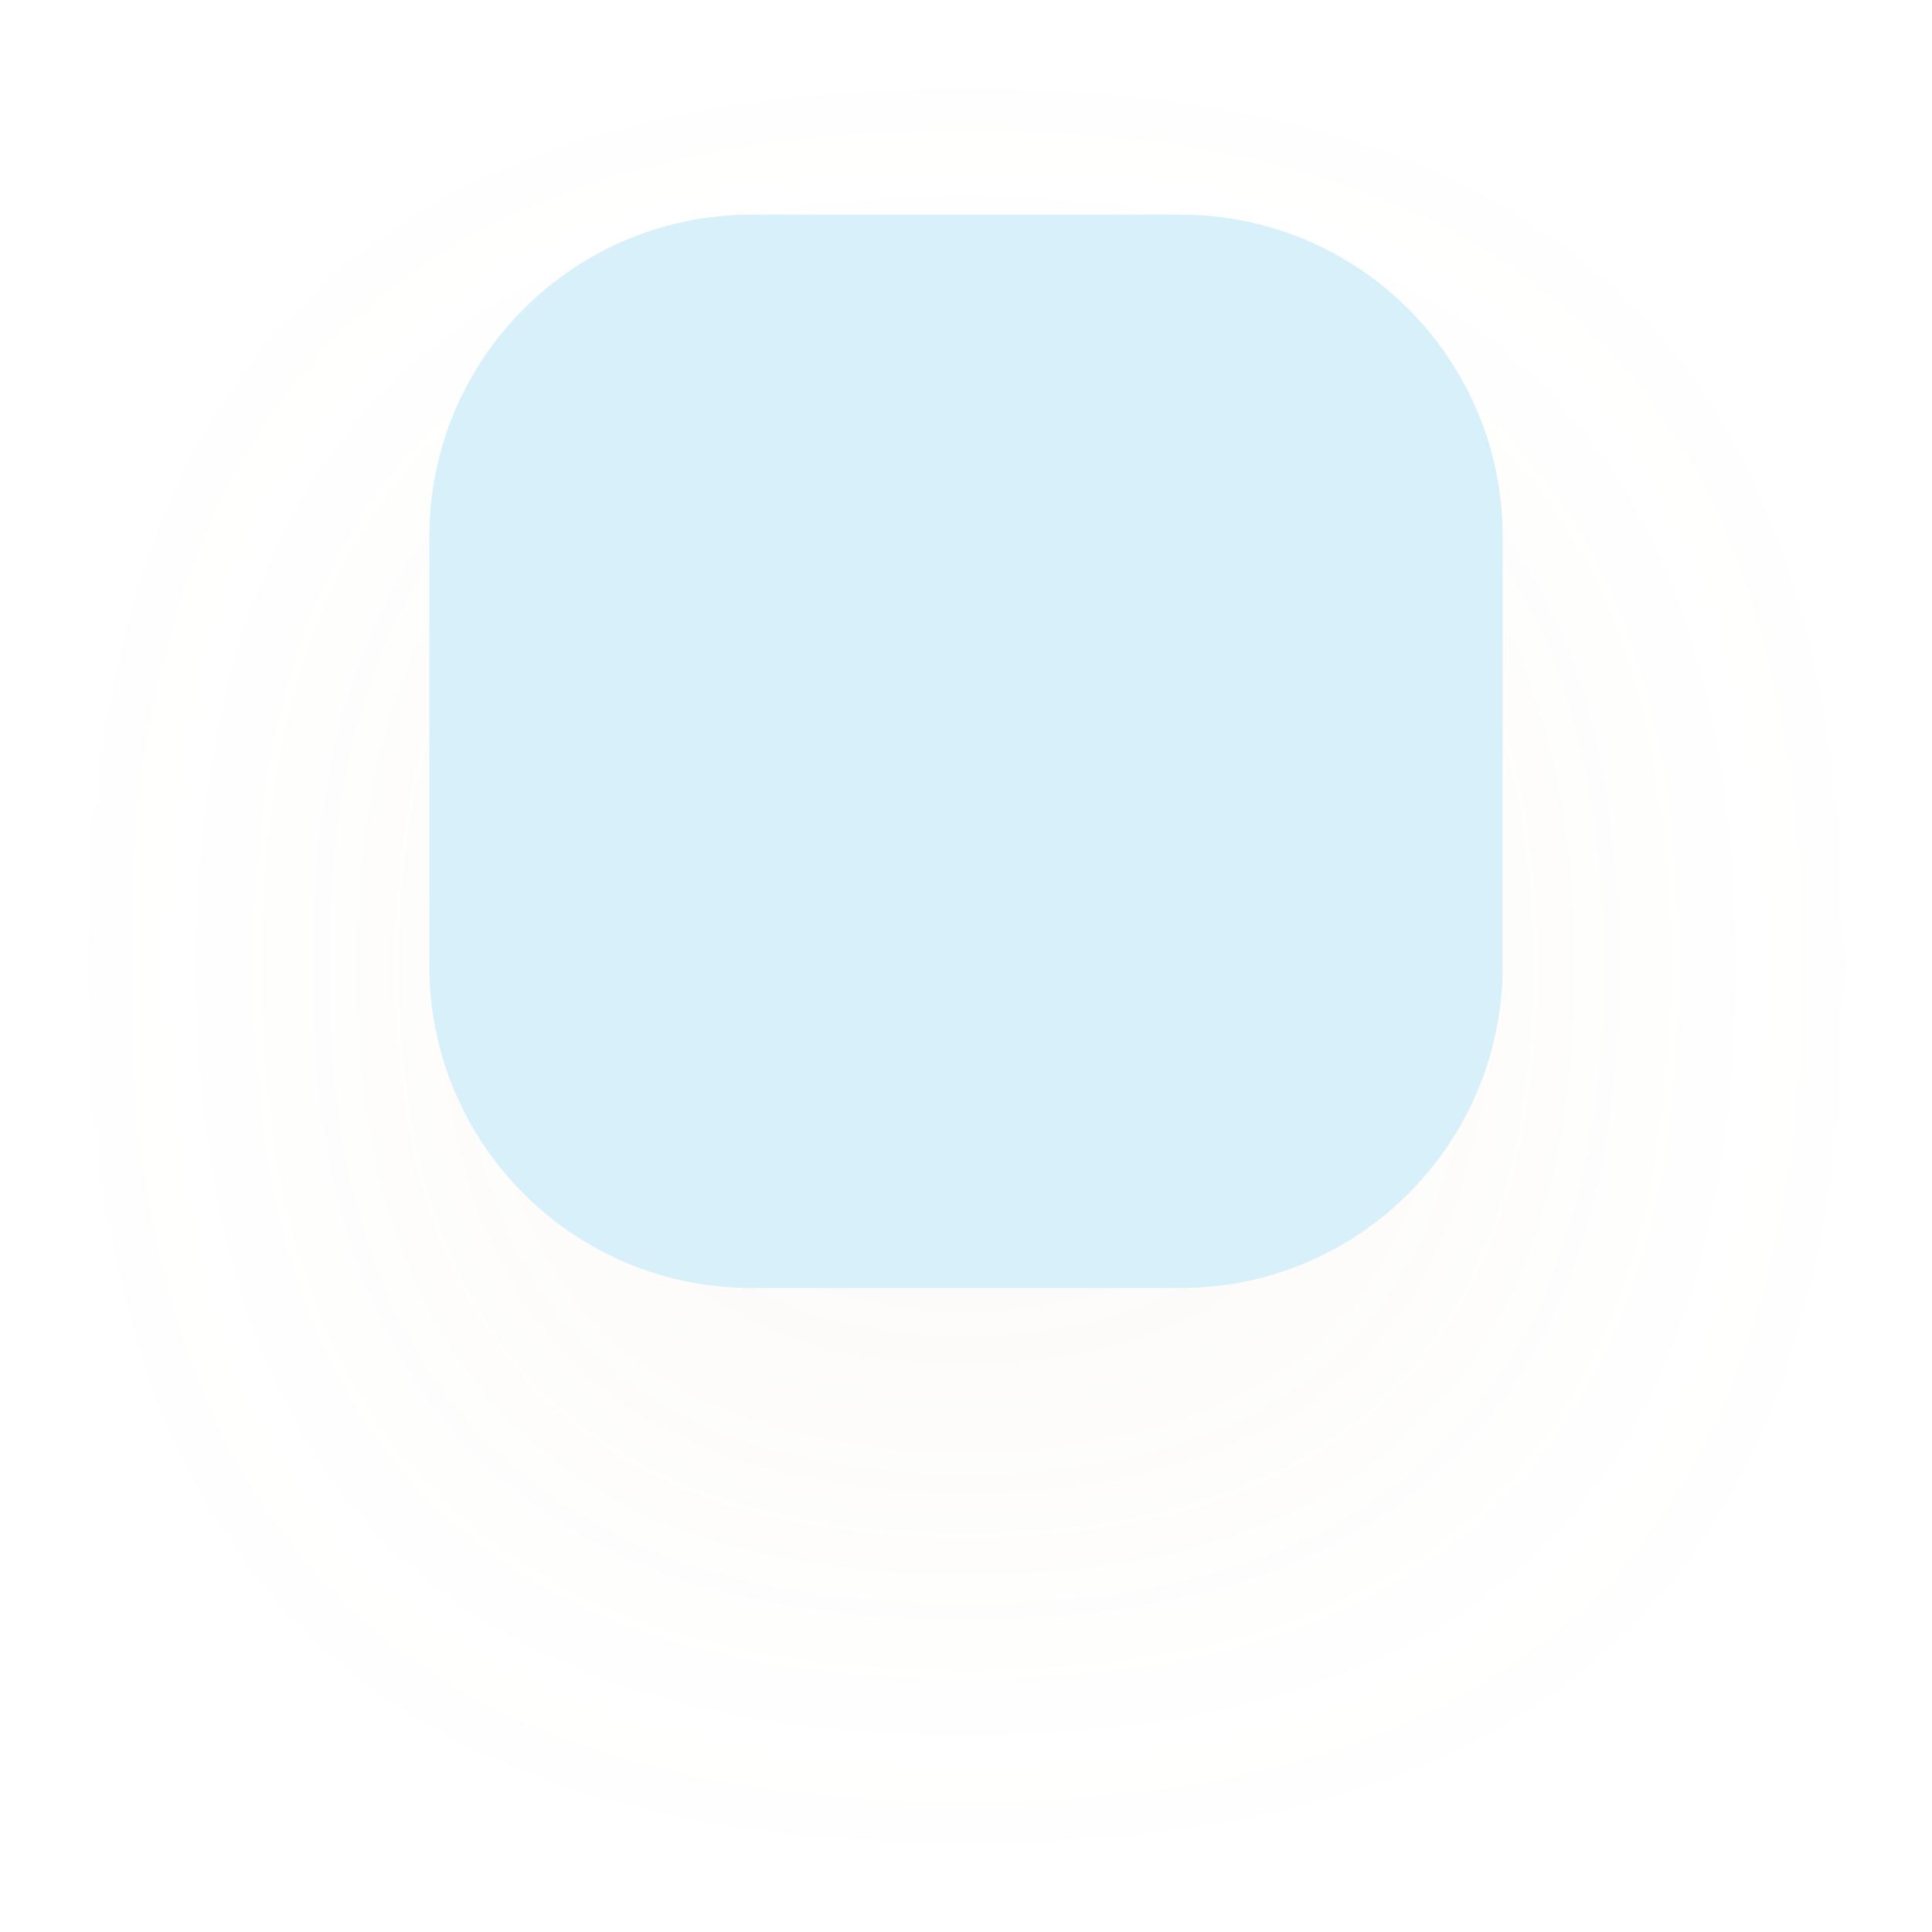
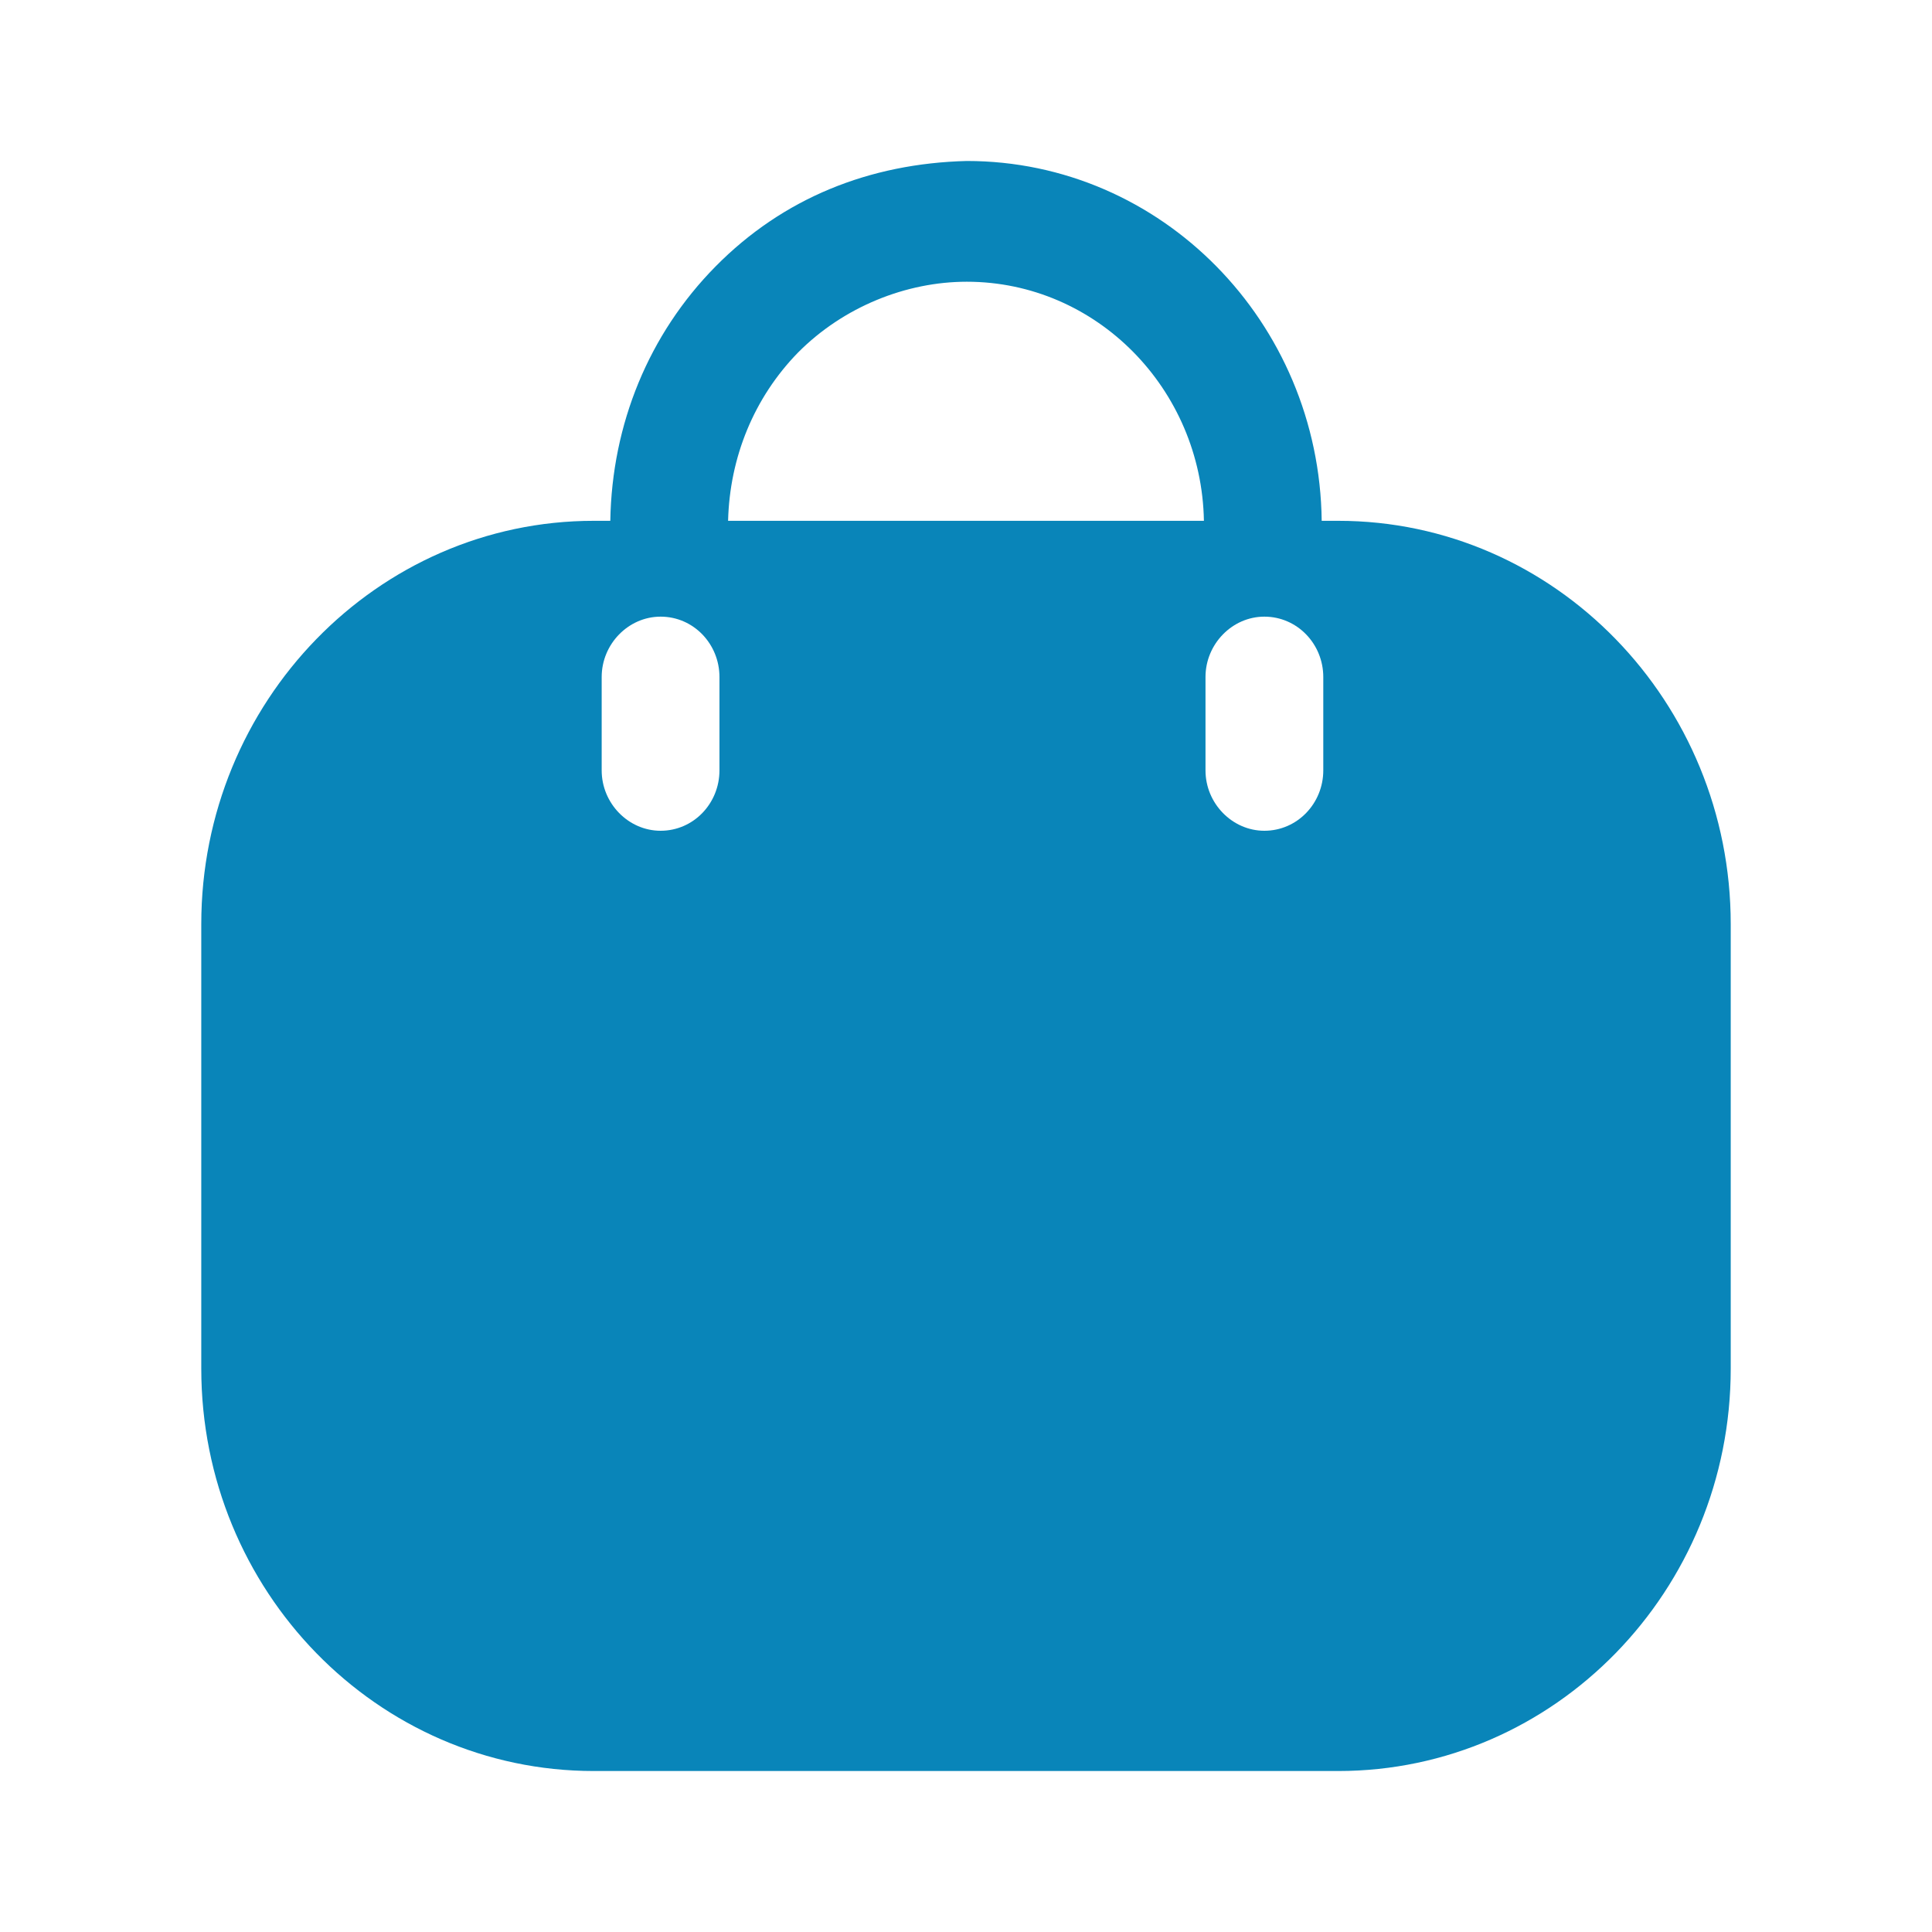
- <svg xmlns="http://www.w3.org/2000/svg" width="90" height="90" viewBox="0 0 90 90" fill="none">
-   <g filter="url(#filter0_d)">
-     <rect x="20" y="10" width="50" height="50" rx="15" fill="#D8F0FA" />
+ <svg xmlns="http://www.w3.org/2000/svg" width="28" height="28" viewBox="0 0 28 28" fill="none">
+   <g id="Iconly/Bold/Bag 2">
+     <g id="Bag 2">
+       <path id="Bag 2_2" fill-rule="evenodd" clip-rule="evenodd" d="M19.155 7.548H19.394C22.535 7.548 25.083 10.174 25.083 13.393V19.834C25.083 23.053 22.535 25.667 19.394 25.667H8.606C5.466 25.667 2.917 23.053 2.917 19.834V13.393C2.917 10.174 5.466 7.548 8.606 7.548H8.845C8.868 6.149 9.403 4.842 10.37 3.862C11.349 2.87 12.6 2.369 14.011 2.333C16.834 2.333 19.121 4.667 19.155 7.548ZM11.565 5.11C10.928 5.763 10.575 6.627 10.552 7.548H17.448C17.414 5.635 15.889 4.083 14.011 4.083C13.135 4.083 12.225 4.445 11.565 5.11ZM18.324 12.04C18.802 12.04 19.178 11.643 19.178 11.165V9.812C19.178 9.334 18.802 8.937 18.324 8.937C17.858 8.937 17.471 9.334 17.471 9.812V11.165C17.471 11.643 17.858 12.04 18.324 12.04ZM10.427 11.165C10.427 11.643 10.052 12.04 9.574 12.04C9.107 12.04 8.72 11.643 8.72 11.165V9.812C8.72 9.334 9.107 8.937 9.574 8.937C10.052 8.937 10.427 9.334 10.427 9.812V11.165Z" fill="#0985B9" />
+     </g>
  </g>
-   <defs>
-     <filter id="filter0_d" x="0" y="0" width="90" height="90" filterUnits="userSpaceOnUse" color-interpolation-filters="sRGB">
-       <feFlood flood-opacity="0" result="BackgroundImageFix" />
-       <feColorMatrix in="SourceAlpha" type="matrix" values="0 0 0 0 0 0 0 0 0 0 0 0 0 0 0 0 0 0 127 0" />
-       <feOffset dy="10" />
-       <feGaussianBlur stdDeviation="10" />
-       <feColorMatrix type="matrix" values="0 0 0 0 0.746 0 0 0 0 0.65 0 0 0 0 0.451 0 0 0 0.05 0" />
-       <feBlend mode="normal" in2="BackgroundImageFix" result="effect1_dropShadow" />
-       <feBlend mode="normal" in="SourceGraphic" in2="effect1_dropShadow" result="shape" />
-     </filter>
-   </defs>
</svg>
